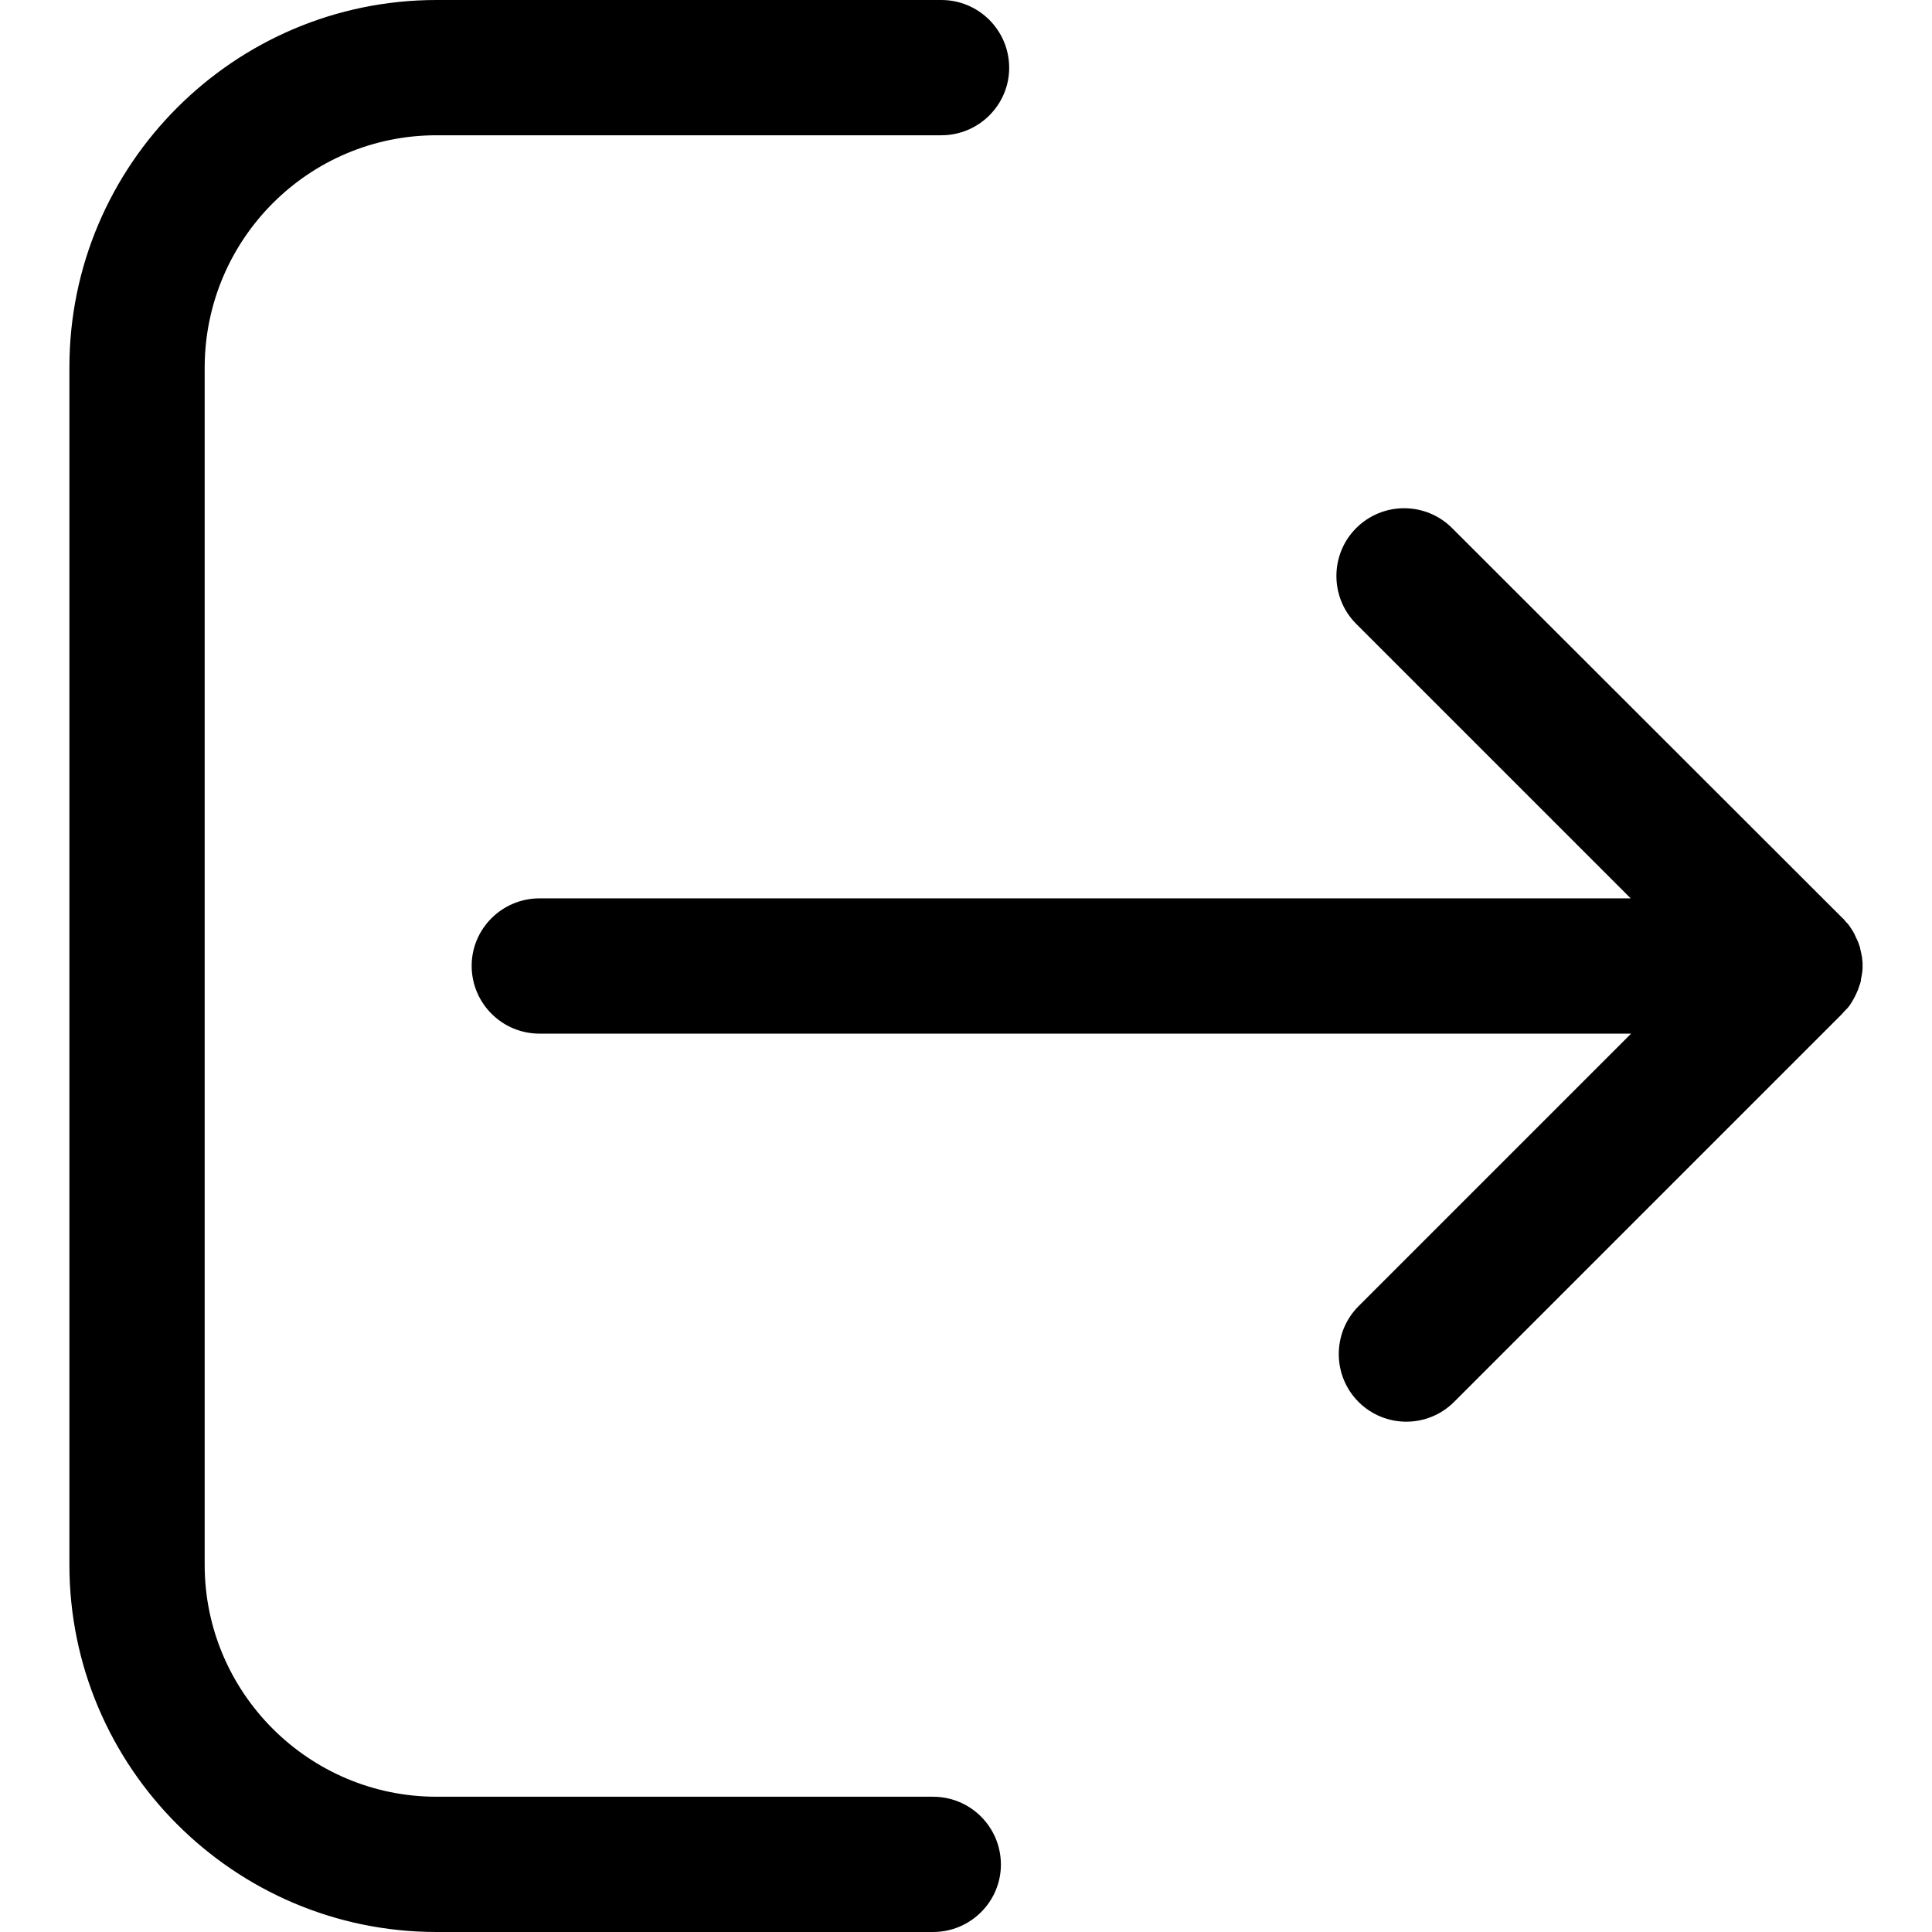
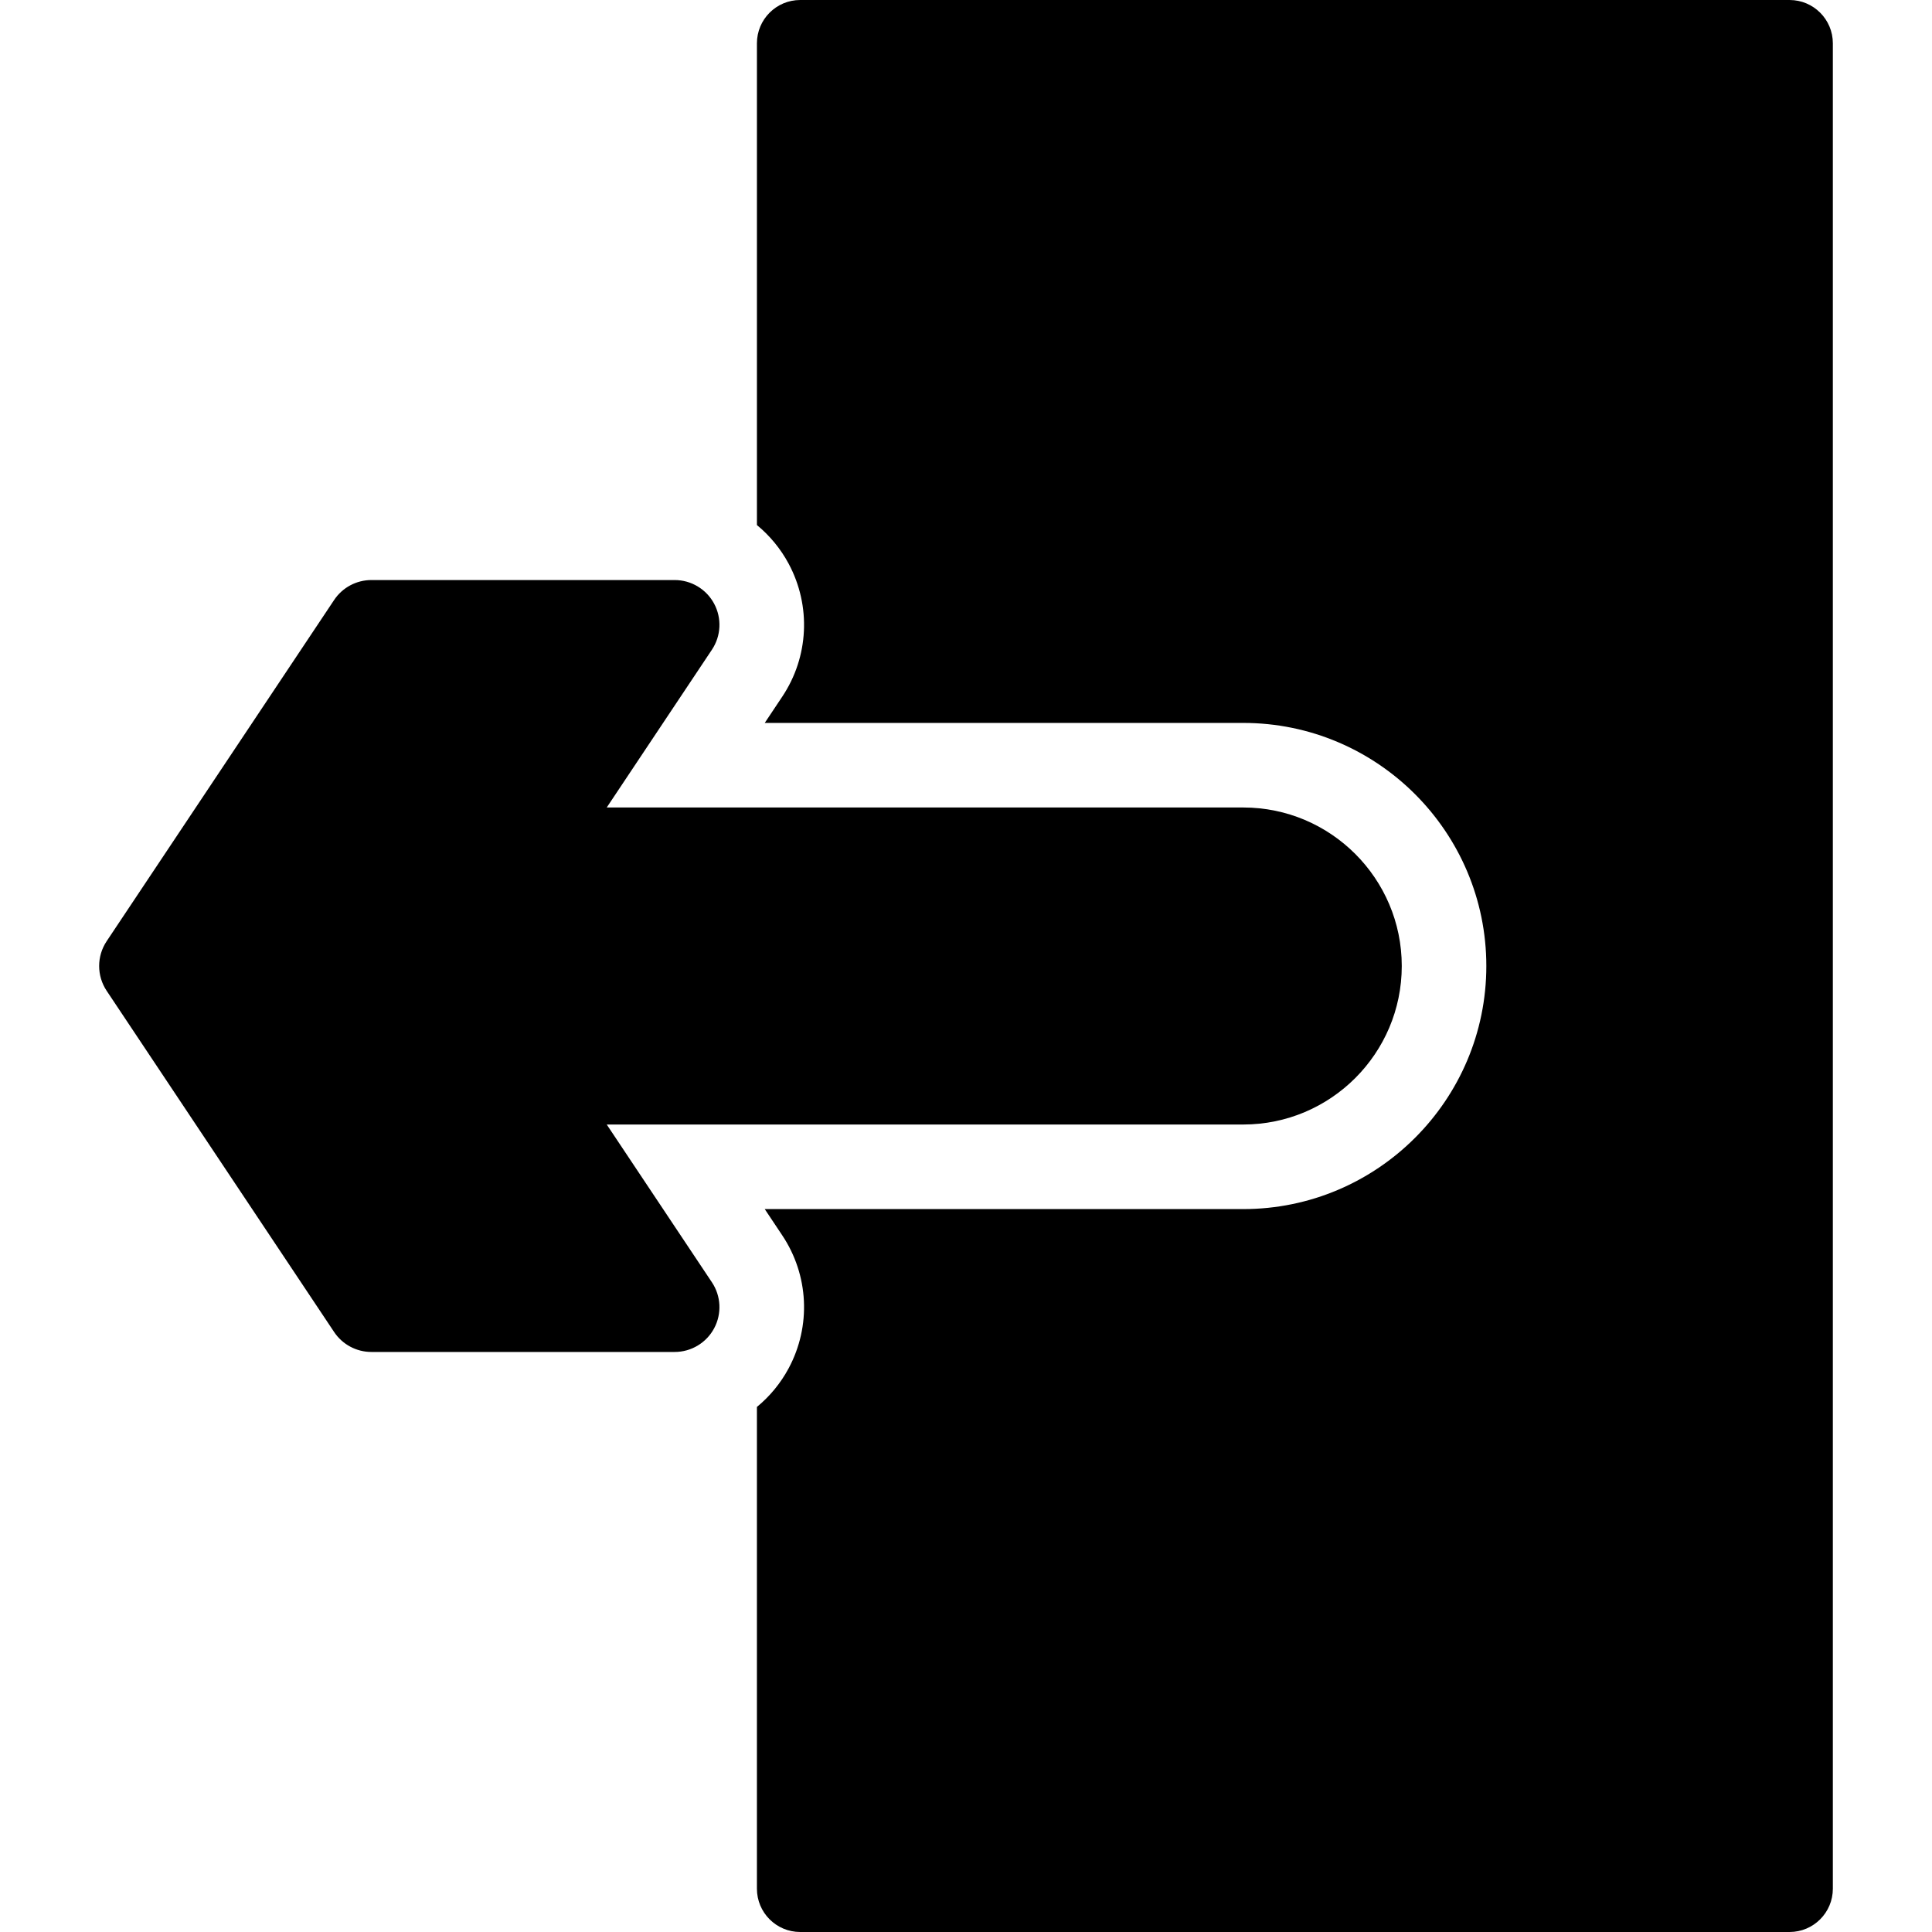
- <svg xmlns="http://www.w3.org/2000/svg" version="1.1" id="Capa_1" x="0px" y="0px" viewBox="0 0 489.9 489.9" style="enable-background:new 0 0 489.9 489.9;" xml:space="preserve">
+ <svg xmlns="http://www.w3.org/2000/svg" version="1.1" id="Layer_1" x="0px" y="0px" viewBox="0 0 296.999 296.999" style="enable-background:new 0 0 296.999 296.999;" xml:space="preserve">
  <g>
    <g>
      <g>
-         <path d="M468.3,255.8c0.1-0.1,0.1-0.1,0.2-0.2c0.3-0.4,0.6-0.7,0.8-1.1c0.1-0.1,0.1-0.2,0.2-0.3c0.2-0.4,0.5-0.8,0.7-1.2     c0-0.1,0.1-0.2,0.1-0.2c0.2-0.4,0.4-0.8,0.6-1.3c0-0.1,0-0.1,0.1-0.2c0.2-0.4,0.3-0.9,0.5-1.4c0-0.1,0-0.2,0.1-0.2     c0.1-0.5,0.3-0.9,0.3-1.4c0-0.2,0-0.3,0.1-0.5c0.1-0.4,0.1-0.8,0.2-1.2c0.1-0.6,0.1-1.1,0.1-1.7c0-0.6,0-1.1-0.1-1.7     c0-0.4-0.1-0.8-0.2-1.2c0-0.2,0-0.3-0.1-0.5c-0.1-0.5-0.2-0.9-0.3-1.4c0-0.1,0-0.2-0.1-0.2c-0.1-0.5-0.3-0.9-0.5-1.4     c0-0.1,0-0.1-0.1-0.2c-0.2-0.4-0.4-0.9-0.6-1.3c0-0.1-0.1-0.2-0.1-0.2c-0.2-0.4-0.4-0.8-0.7-1.2c-0.1-0.1-0.1-0.2-0.2-0.3     c-0.3-0.4-0.5-0.8-0.8-1.1c-0.1-0.1-0.1-0.1-0.2-0.2c-0.4-0.4-0.7-0.9-1.2-1.3l-98.9-98.8c-6.7-6.7-17.6-6.7-24.3,0     c-6.7,6.7-6.7,17.6,0,24.3l69.6,69.6H136.8c-9.5,0-17.2,7.7-17.2,17.1c0,9.5,7.7,17.2,17.2,17.2h276.8l-69.1,69.1     c-6.7,6.7-6.7,17.6,0,24.3c3.3,3.3,7.7,5,12.1,5s8.8-1.7,12.1-5l98.3-98.3C467.5,256.6,467.9,256.2,468.3,255.8z" />
-         <path d="M110.7,34.3h128c9.5,0,17.2-7.7,17.2-17.1c0-9.5-7.7-17.2-17.2-17.2h-128C59.4,0,17.6,41.8,17.6,93.1v303.7     c0,51.3,41.8,93.1,93.1,93.1h125.9c9.5,0,17.2-7.7,17.2-17.1c0-9.5-7.7-17.2-17.2-17.2H110.7c-32.4,0-58.8-26.4-58.8-58.8V93.1     C52,60.6,78.3,34.3,110.7,34.3z" />
+         <path d="M93.27,172.868h97.849c13.438,0,24.369-10.931,24.369-24.368s-10.931-24.368-24.368-24.368H93.27l16.171-24.257     c1.409-2.113,1.541-4.83,0.341-7.07c-1.198-2.239-3.531-3.637-6.071-3.637H57.093c-2.302,0-4.453,1.151-5.73,3.067L16.4,144.68     c-1.543,2.314-1.543,5.326,0,7.64l34.963,52.445c1.277,1.916,3.428,3.067,5.73,3.067h46.618c2.54,0,4.873-1.398,6.071-3.637     c1.199-2.24,1.068-4.957-0.341-7.07L93.27,172.868z" />
+         <path d="M275.1,0H123.016c-3.677,0-6.657,2.98-6.657,6.657v74.056c1.966,1.622,3.638,3.628,4.885,5.957     c3.469,6.48,3.091,14.305-0.986,20.416l-2.697,4.046h73.559c20.605,0,37.368,16.763,37.368,37.368s-16.763,37.368-37.368,37.368     h-73.559l2.695,4.043c4.078,6.114,4.457,13.938,0.988,20.417c-1.247,2.33-2.919,4.336-4.886,5.958v74.056     c0,3.677,2.98,6.657,6.657,6.657H275.1c3.677,0,6.657-2.98,6.657-6.657V6.657C281.757,2.98,278.777,0,275.1,0z" />
      </g>
    </g>
-     <g>
- 	</g>
-     <g>
- 	</g>
-     <g>
- 	</g>
-     <g>
- 	</g>
-     <g>
- 	</g>
-     <g>
- 	</g>
-     <g>
- 	</g>
-     <g>
- 	</g>
-     <g>
- 	</g>
-     <g>
- 	</g>
-     <g>
- 	</g>
-     <g>
- 	</g>
-     <g>
- 	</g>
-     <g>
- 	</g>
-     <g>
- 	</g>
  </g>
  <g>
</g>
  <g>
</g>
  <g>
</g>
  <g>
</g>
  <g>
</g>
  <g>
</g>
  <g>
</g>
  <g>
</g>
  <g>
</g>
  <g>
</g>
  <g>
</g>
  <g>
</g>
  <g>
</g>
  <g>
</g>
  <g>
</g>
</svg>
